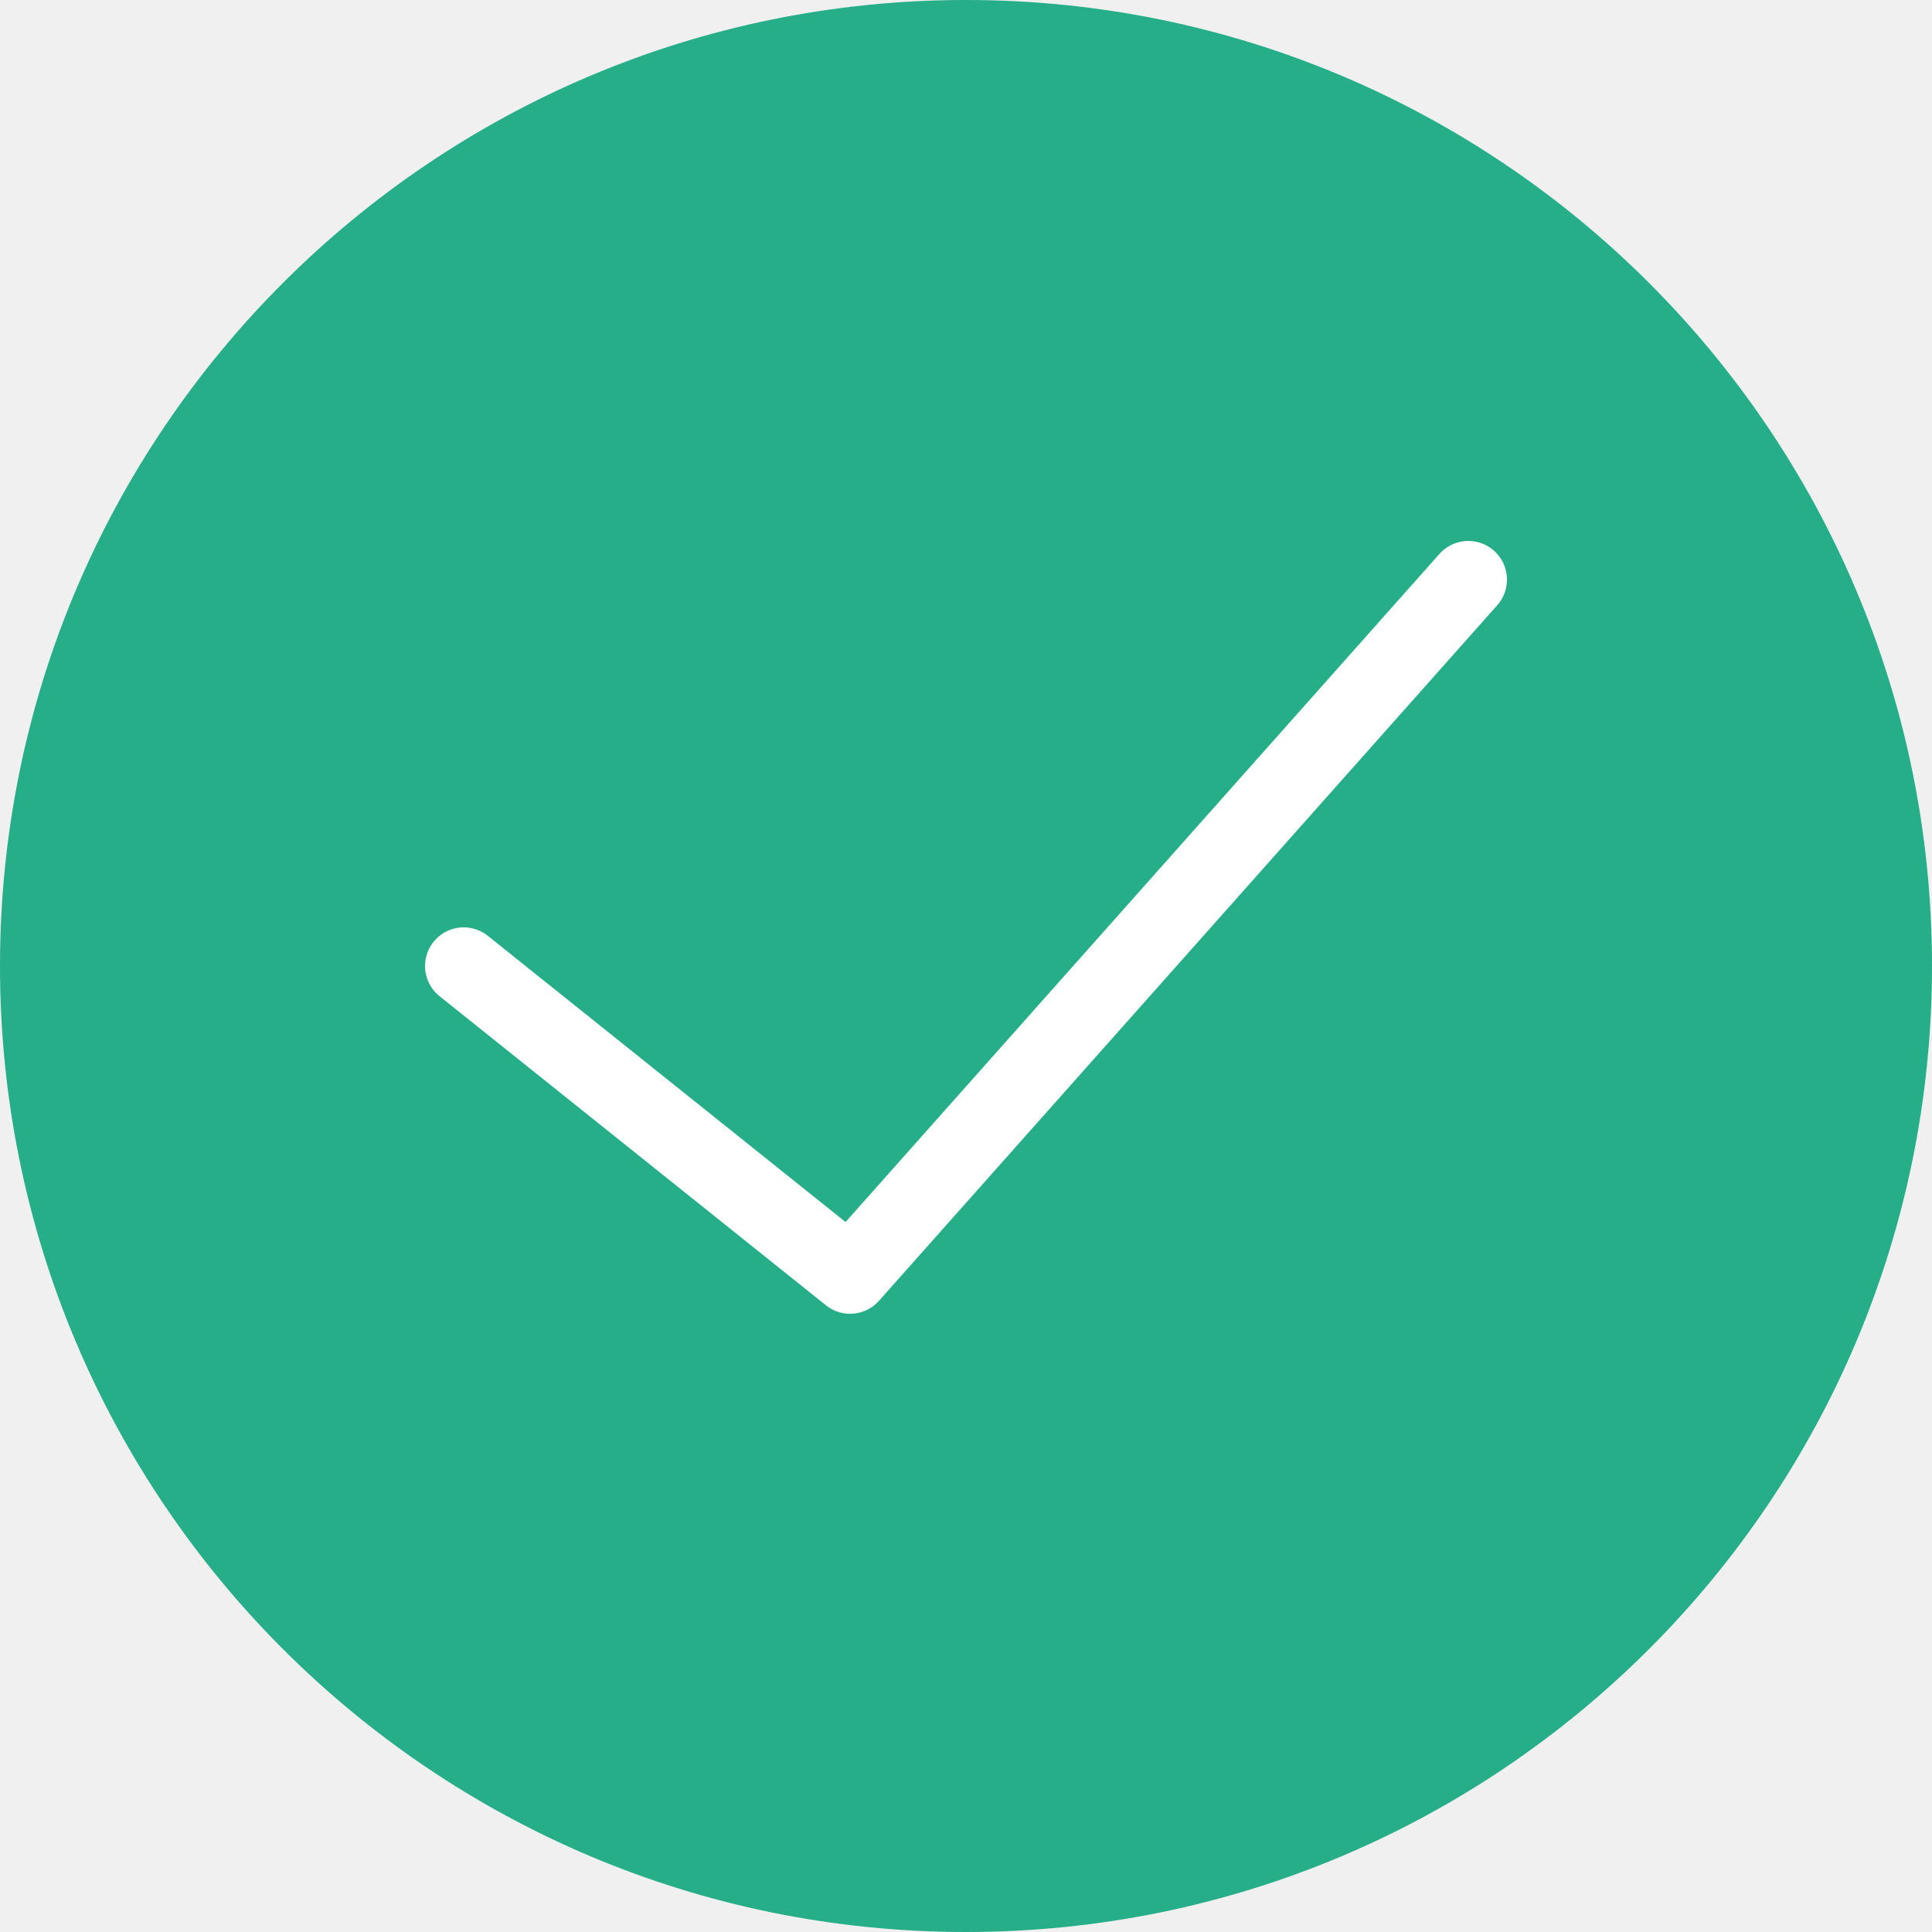
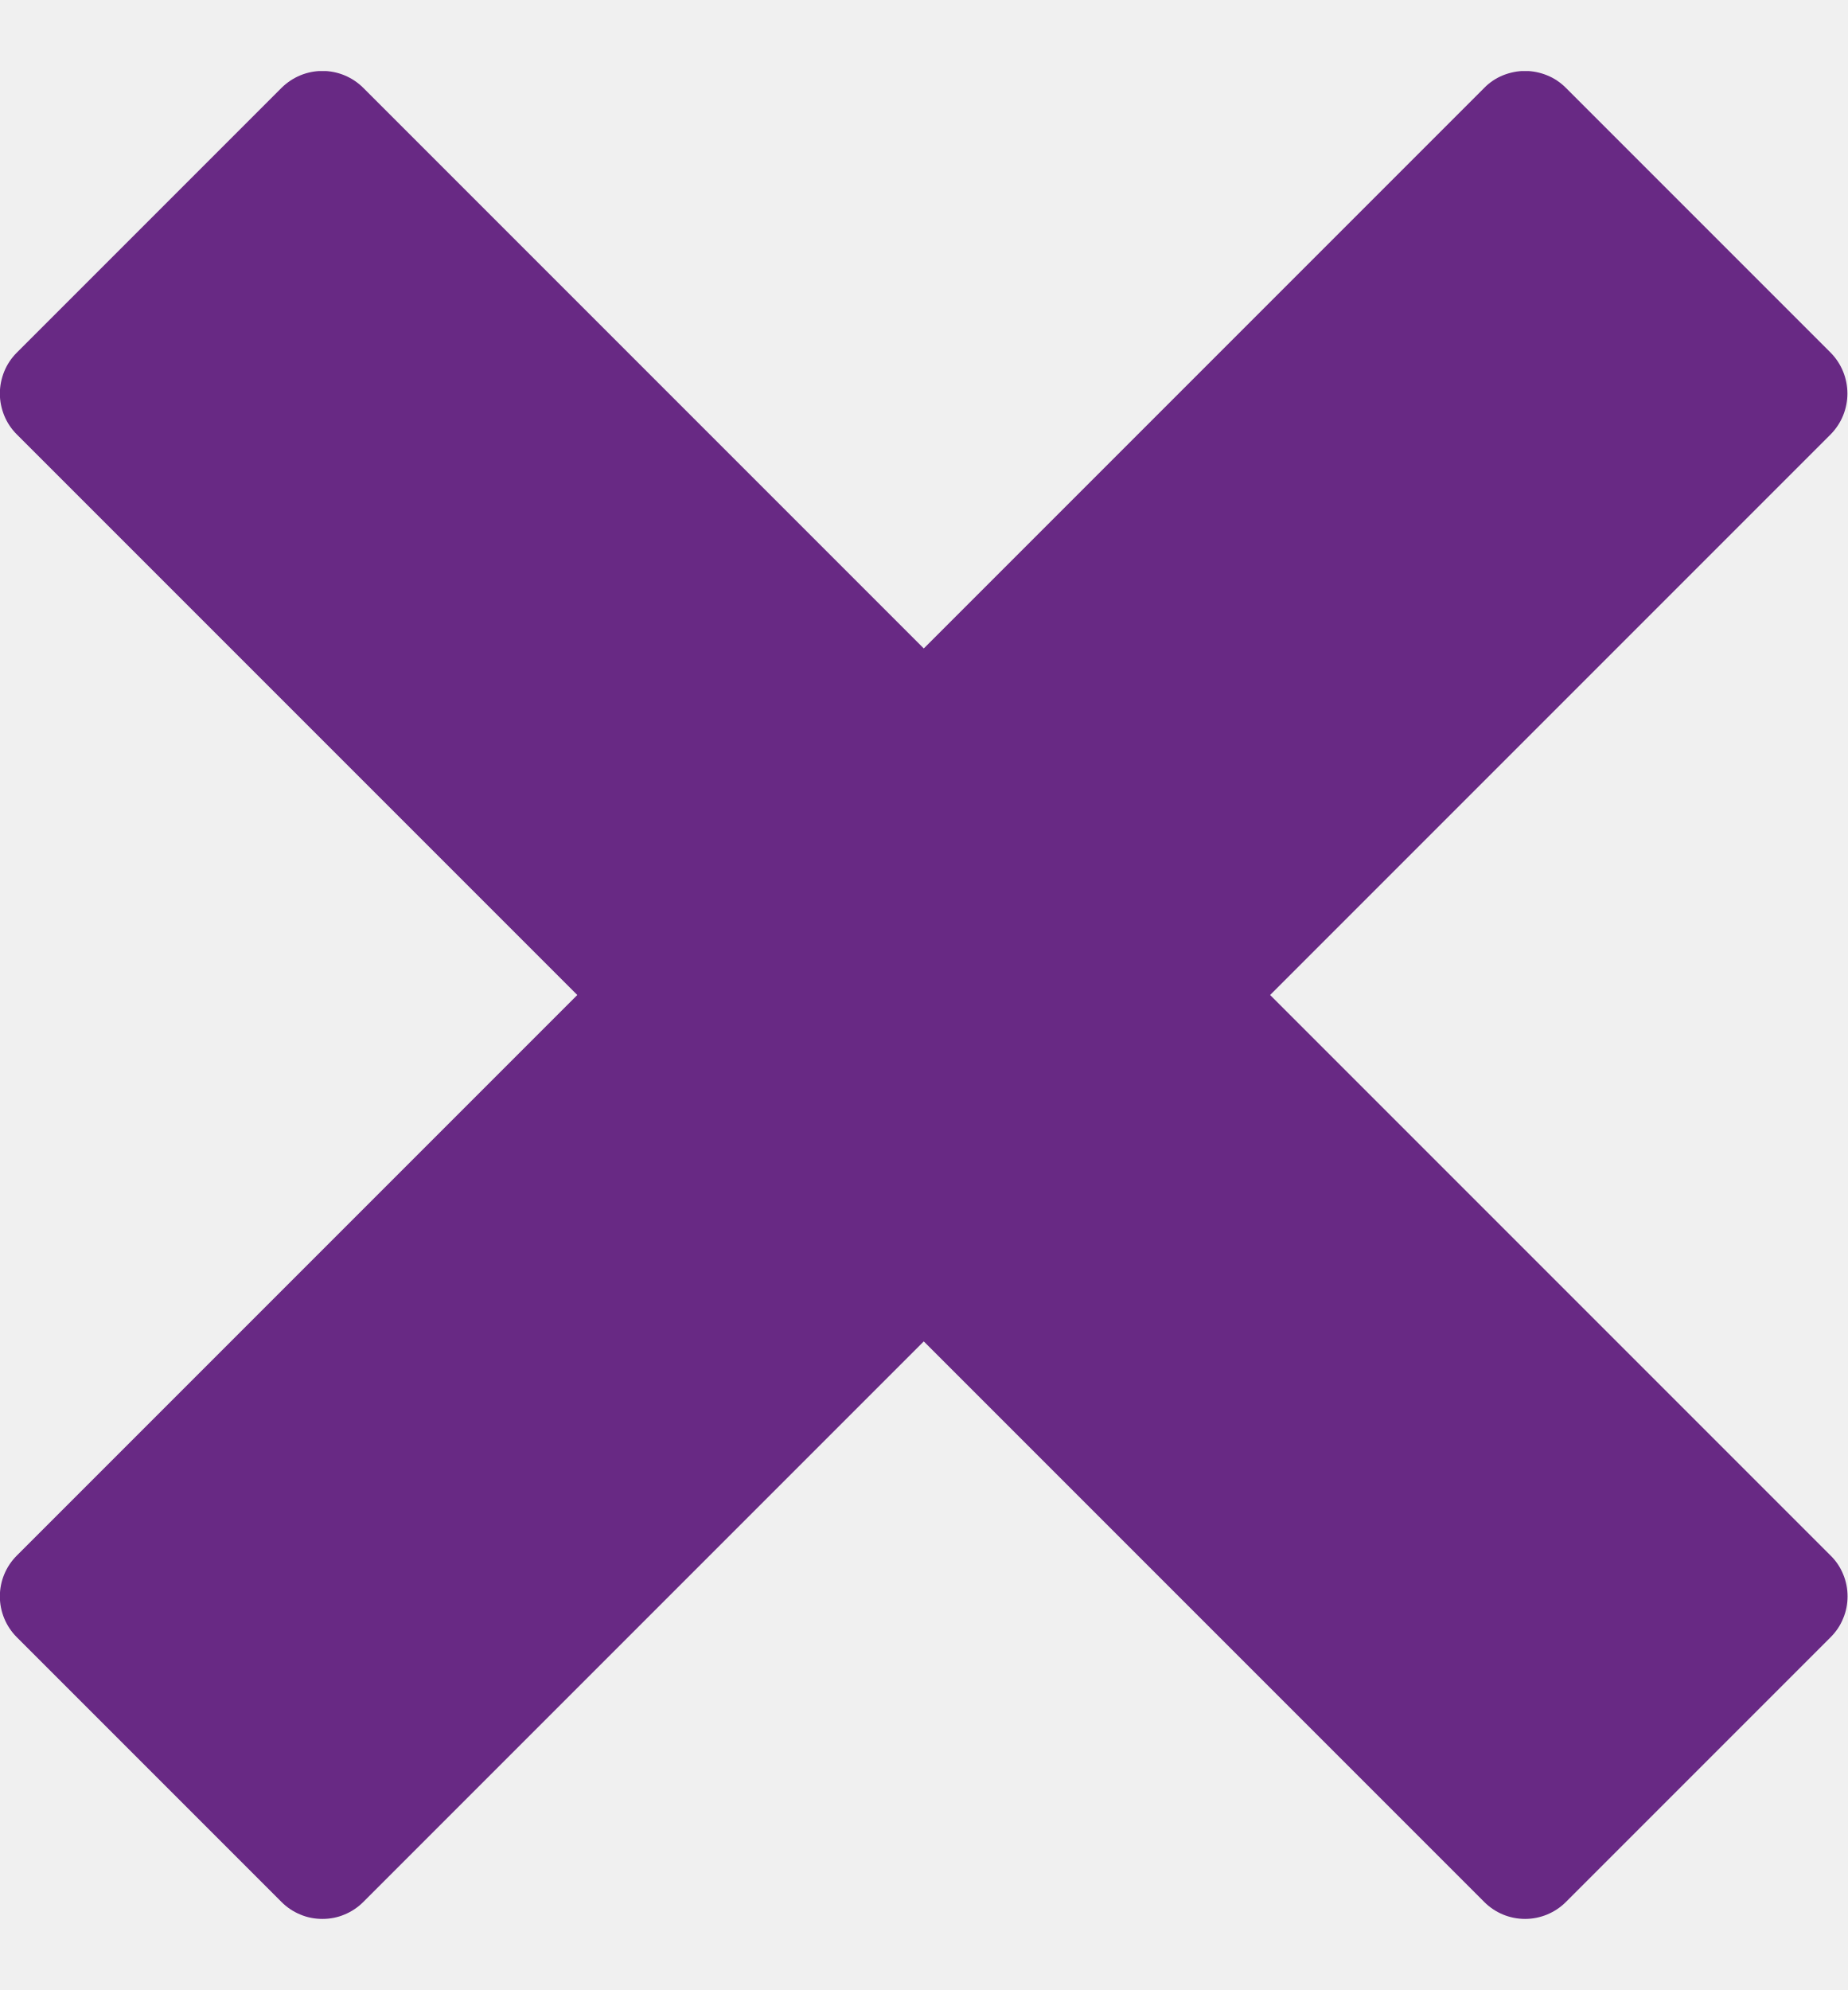
- <svg xmlns="http://www.w3.org/2000/svg" version="1.1" id="Capa_1" viewBox="0 0 50 50" xml:space="preserve">
-   <circle style="fill:#25AE88;" cx="25" cy="25" r="25" />
-   <polyline style="fill:none;stroke:#FFFFFF;stroke-width:2;stroke-linecap:round;stroke-linejoin:round;stroke-miterlimit:10;" points="  38,15 22,33 12,25 " />
+ <svg xmlns="http://www.w3.org/2000/svg" class="SVGInline-svg notification__cross-svg" viewBox="0 0 13 14" fill="none">
+   <g clip-path="url(#clip0_5122_3528)">
+     <path d="M12.881 10.944L8.937 7L12.881 3.056C12.957 2.979 12.999 2.876 12.999 2.769C12.999 2.661 12.957 2.558 12.881 2.481L11.018 0.618C10.98 0.58 10.936 0.55 10.886 0.53C10.837 0.51 10.784 0.499 10.731 0.499C10.677 0.499 10.625 0.51 10.575 0.53C10.526 0.55 10.481 0.58 10.444 0.618L6.5 4.562L2.556 0.618C2.48 0.542 2.376 0.499 2.269 0.499C2.161 0.499 2.058 0.542 1.981 0.618L0.118 2.481C0.08 2.519 0.05 2.564 0.03 2.613C0.01 2.662 -0.001 2.715 -0.001 2.769C-0.001 2.822 0.01 2.875 0.03 2.924C0.05 2.973 0.08 3.018 0.118 3.056L4.062 7L0.118 10.944C0.042 11.02 -0.001 11.123 -0.001 11.231C-0.001 11.338 0.042 11.442 0.118 11.518L1.981 13.381C2.019 13.419 2.064 13.449 2.113 13.469C2.162 13.49 2.215 13.5 2.269 13.5C2.322 13.5 2.375 13.49 2.424 13.469C2.473 13.449 2.518 13.419 2.556 13.381L6.5 9.437L10.444 13.381C10.52 13.457 10.623 13.5 10.731 13.5C10.838 13.5 10.942 13.457 11.018 13.381L12.881 11.518C12.919 11.48 12.949 11.436 12.969 11.386C12.99 11.337 13 11.284 13 11.231C13 11.177 12.99 11.125 12.969 11.075C12.949 11.026 12.919 10.981 12.881 10.944Z" fill="#682984" />
+   </g>
+   <defs>
+     <clipPath id="clip0_5122_3528">
+       <rect width="13" height="13" fill="white" transform="translate(0 0.5)" />
+     </clipPath>
+   </defs>
</svg>
